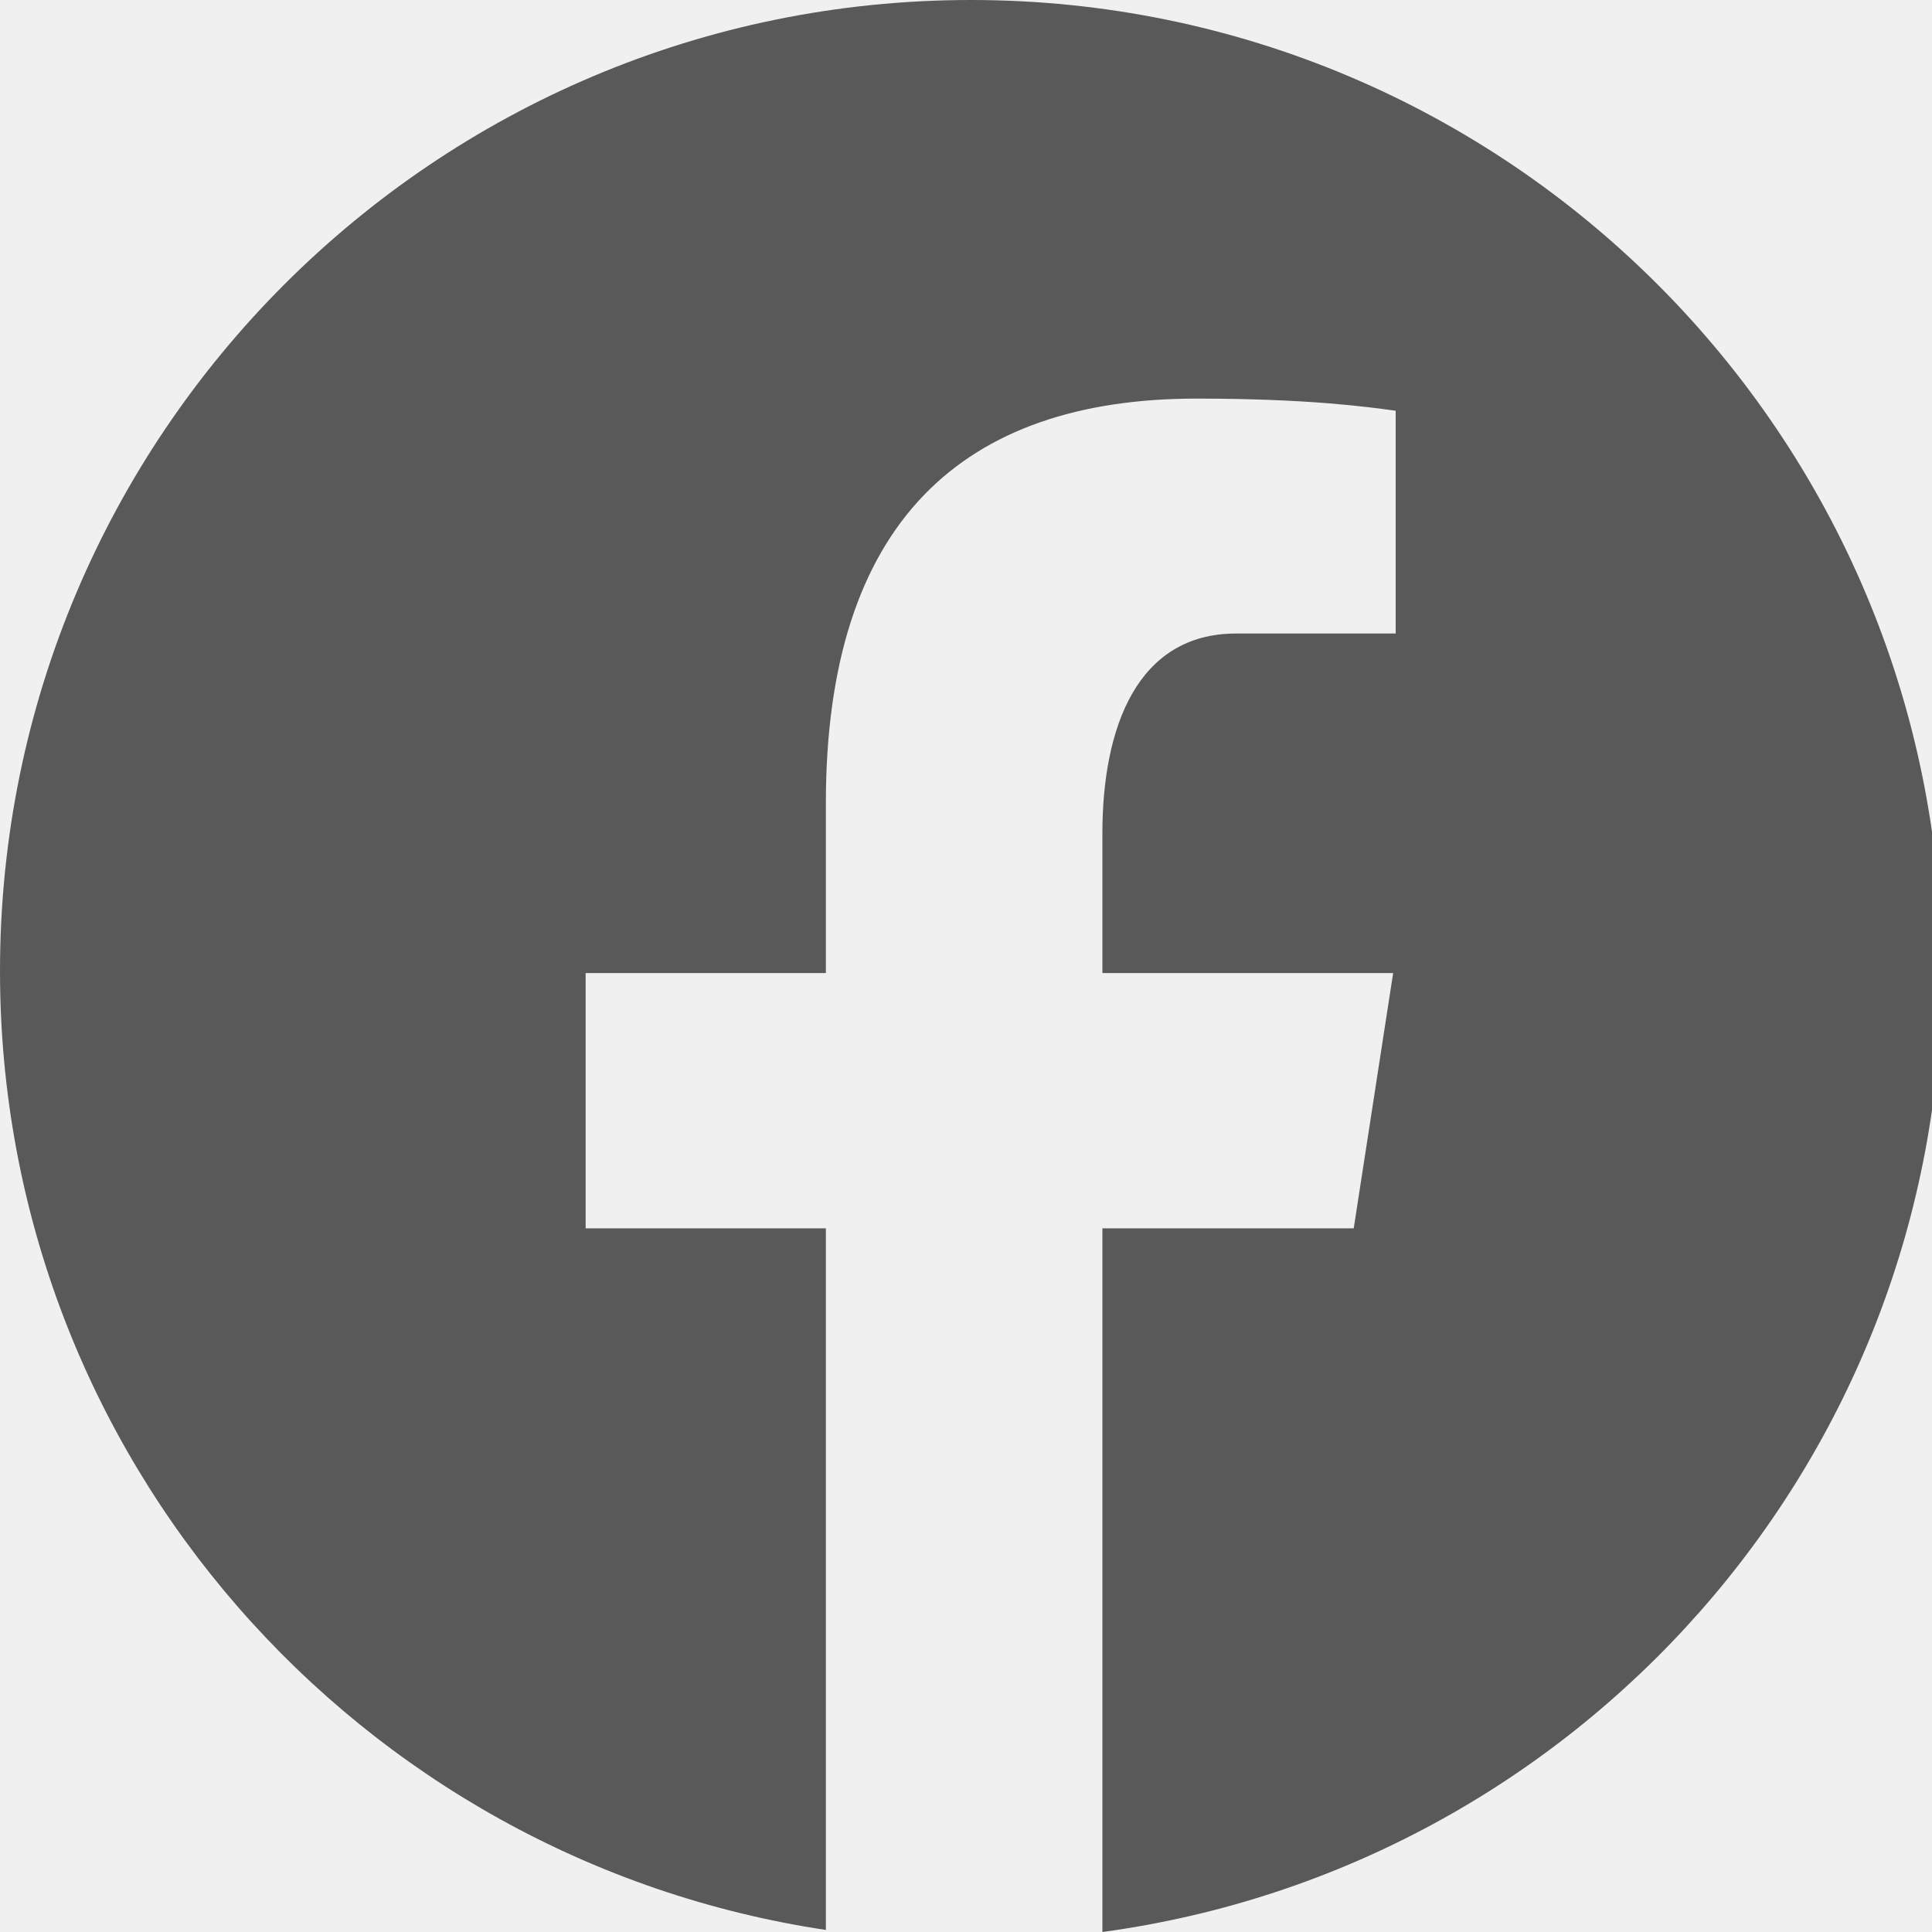
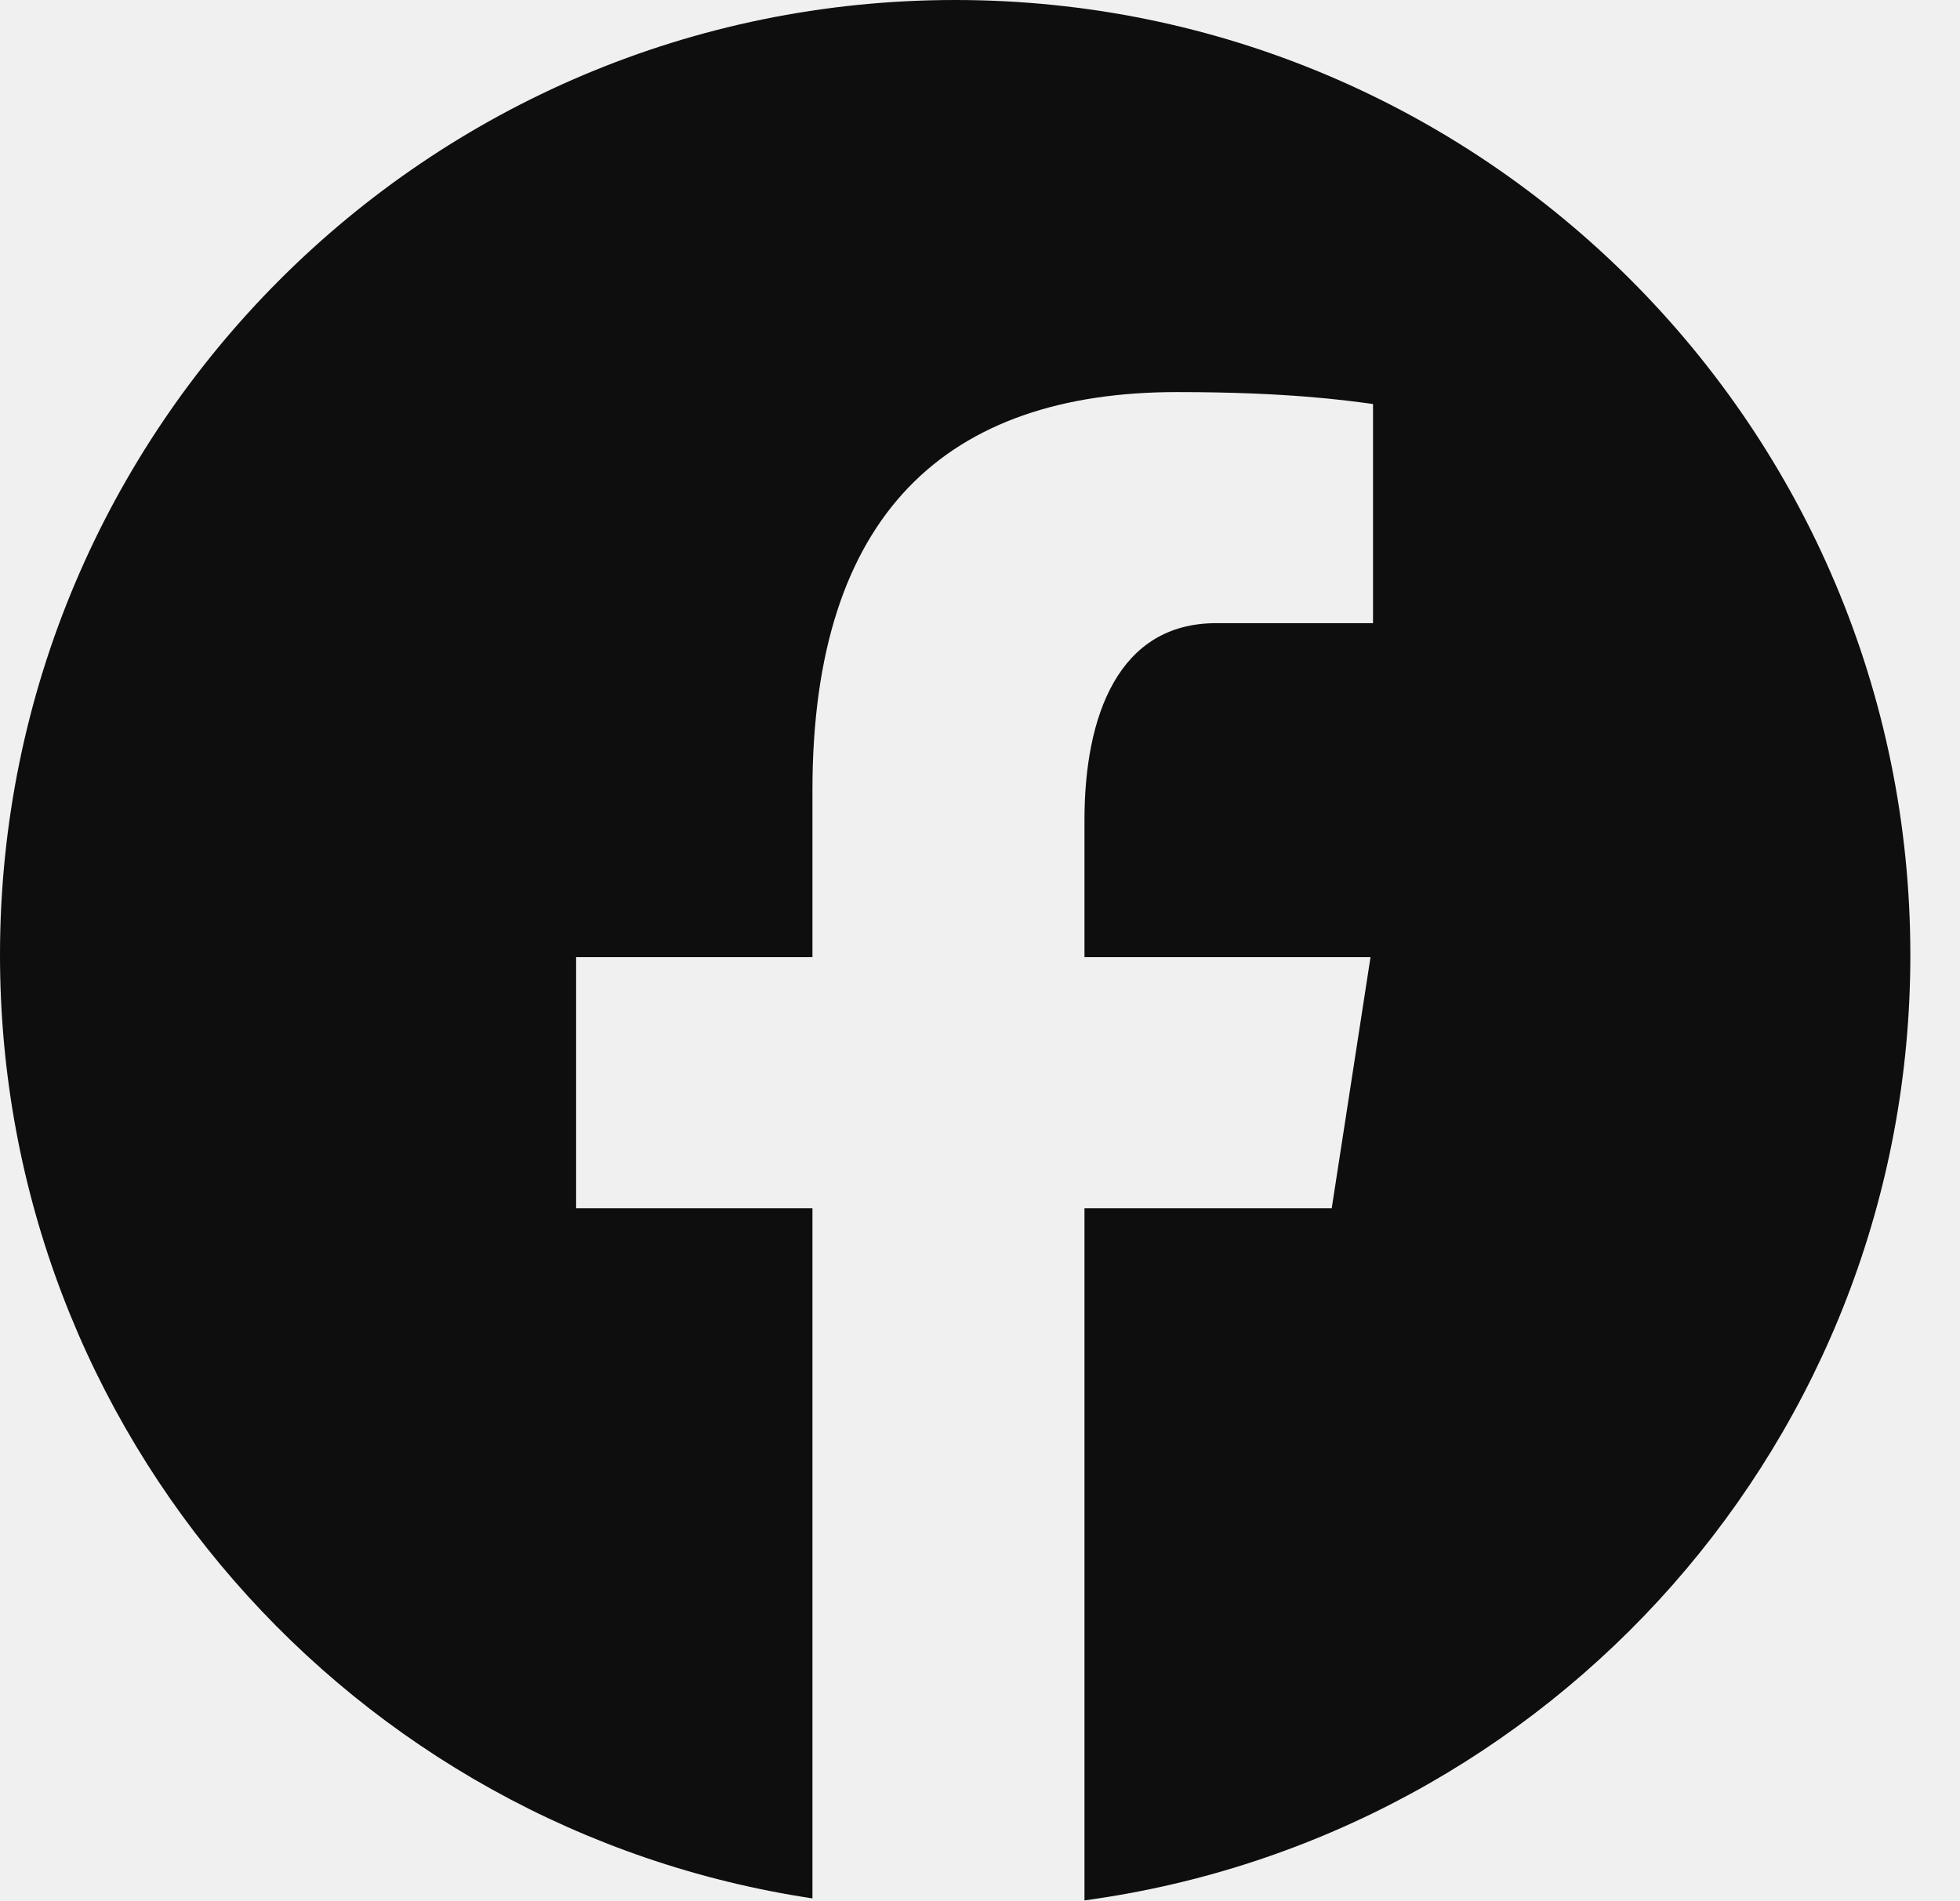
- <svg xmlns="http://www.w3.org/2000/svg" width="32" height="32" viewBox="0 0 32 32" fill="none">
-   <g clip-path="url(#clip0_825_146)">
-     <path d="M16.082 0C7.2 0 0 7.2 0 16.082C0 24.145 5.939 30.803 13.679 31.966V20.345H9.7V16.117H13.679V13.304C13.679 8.647 15.948 6.602 19.818 6.602C21.672 6.602 22.653 6.74 23.117 6.803V10.493H20.476C18.833 10.493 18.259 12.051 18.259 13.807V16.117H23.075L22.422 20.345H18.259V32C26.109 30.935 32.164 24.224 32.164 16.082C32.164 7.2 24.964 0 16.082 0Z" fill="#595959" />
-   </g>
-   <defs>
-     <clipPath id="clip0_825_146">
-       <rect width="32" height="32" fill="white" />
-     </clipPath>
-   </defs>
+ <svg xmlns="http://www.w3.org/2000/svg" width="33" height="32" viewBox="0 0 33 32" fill="none">
+   <path d="M16.082 0C7.2 0 0 7.2 0 16.082C0 24.145 5.939 30.803 13.679 31.966V20.345H9.7V16.117H13.679V13.304C13.679 8.647 15.948 6.602 19.818 6.602C21.672 6.602 22.653 6.74 23.117 6.803V10.493H20.476C18.833 10.493 18.259 12.051 18.259 13.807V16.117H23.075L22.422 20.345H18.259V32C26.109 30.935 32.164 24.224 32.164 16.082C32.164 7.2 24.964 0 16.082 0Z" fill="#0E0E0E" />
</svg>
